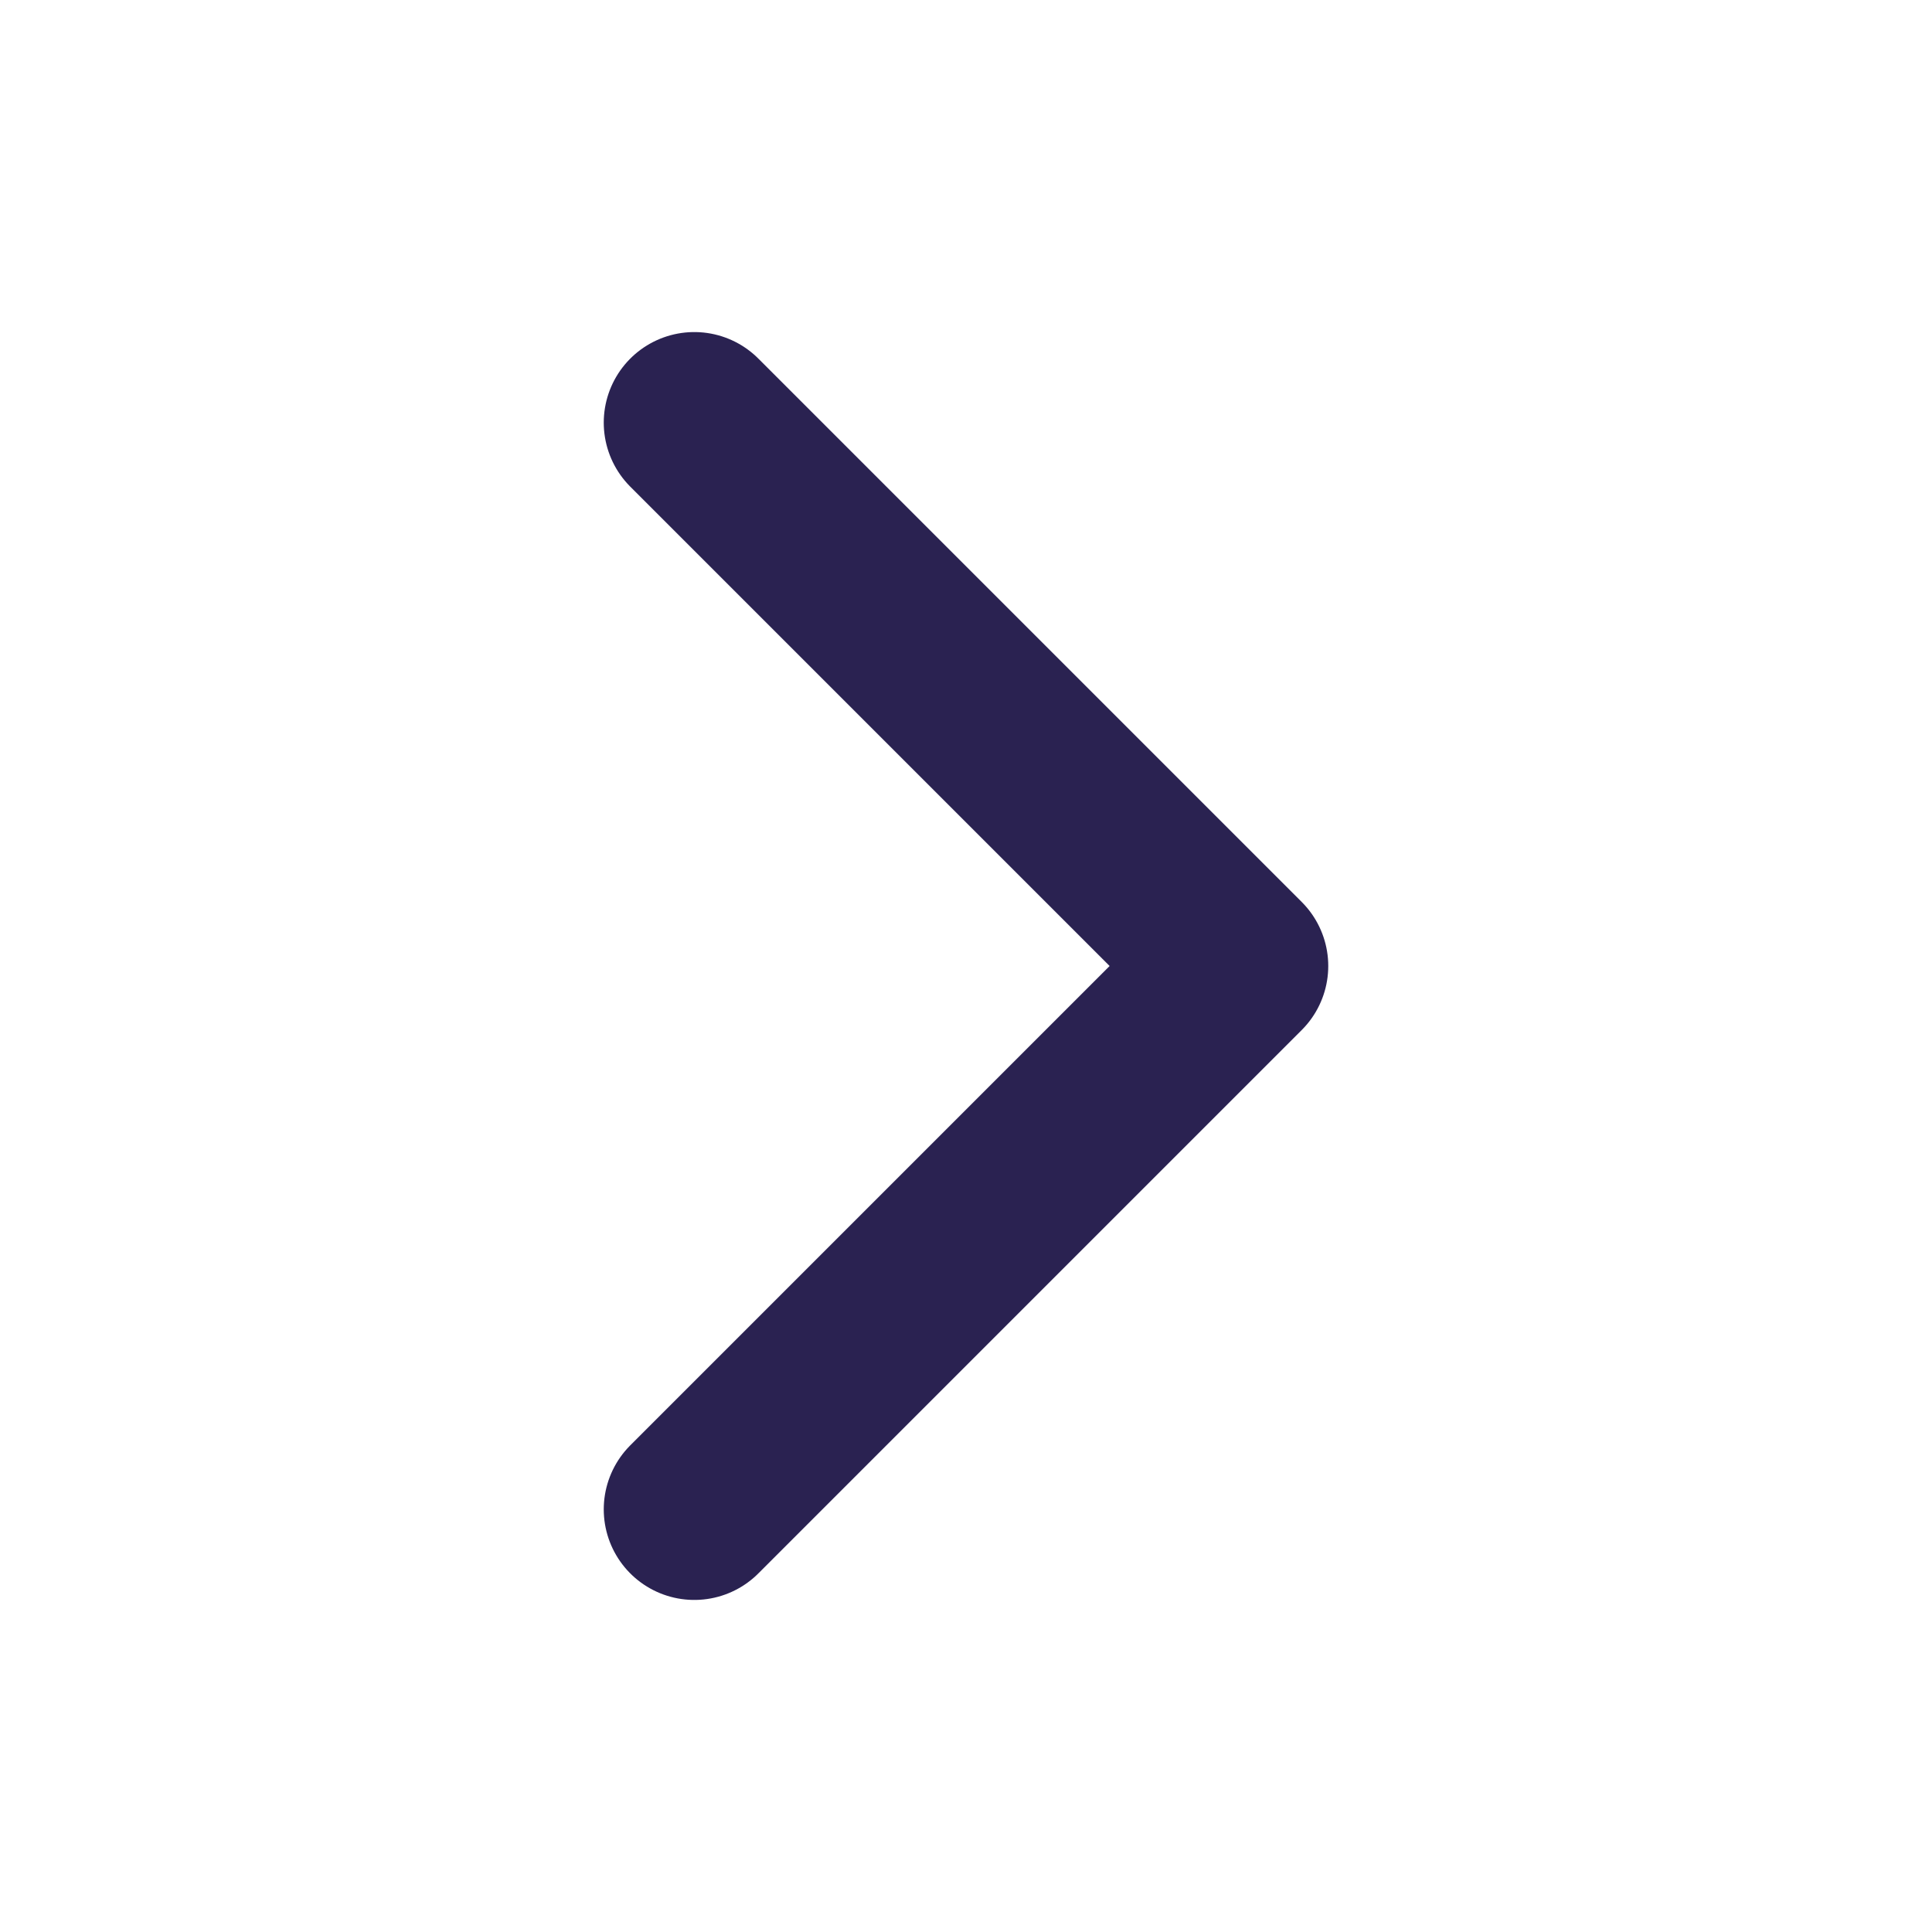
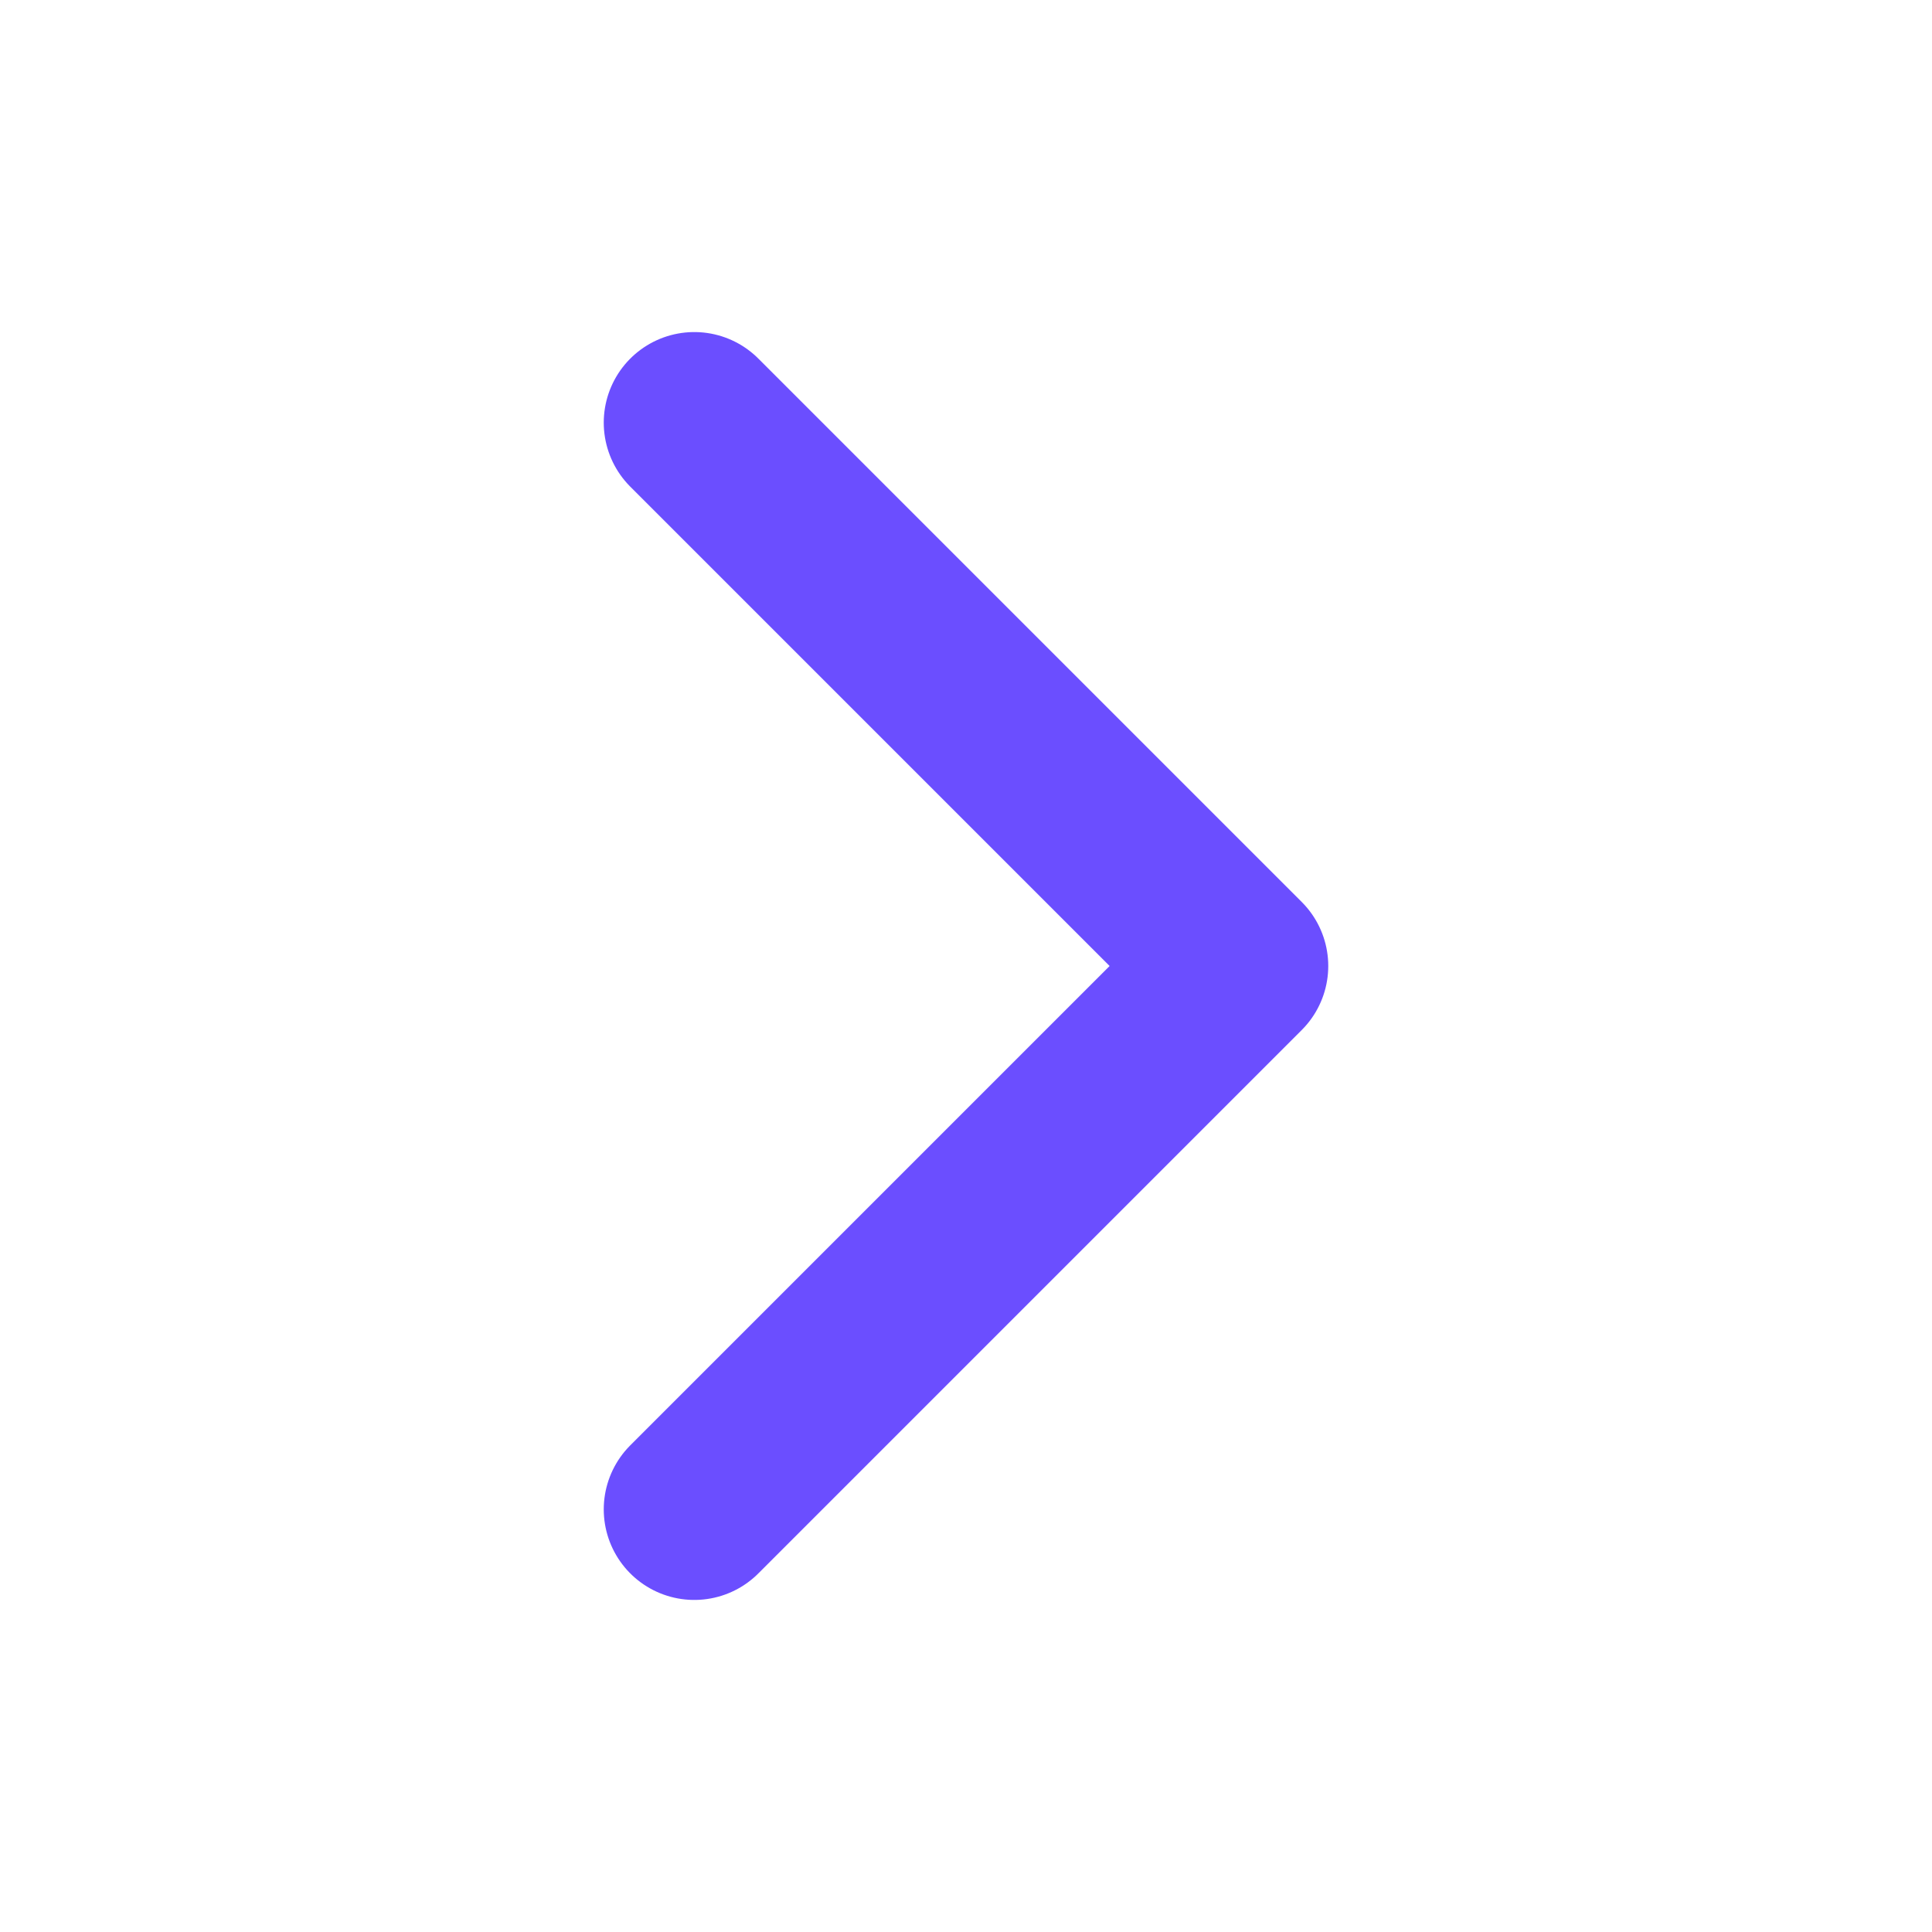
<svg xmlns="http://www.w3.org/2000/svg" class="ionicon" viewBox="0 0 512 512">
-   <path fill="none" stroke="#2A2251" stroke-linecap="round" stroke-linejoin="round" stroke-width="48" d="M184 112l144 144-144 144" />
+   <path fill="none" stroke="#6B4EFF" stroke-linecap="round" stroke-linejoin="round" stroke-width="48" d="M184 112l144 144-144 144" />
</svg>
